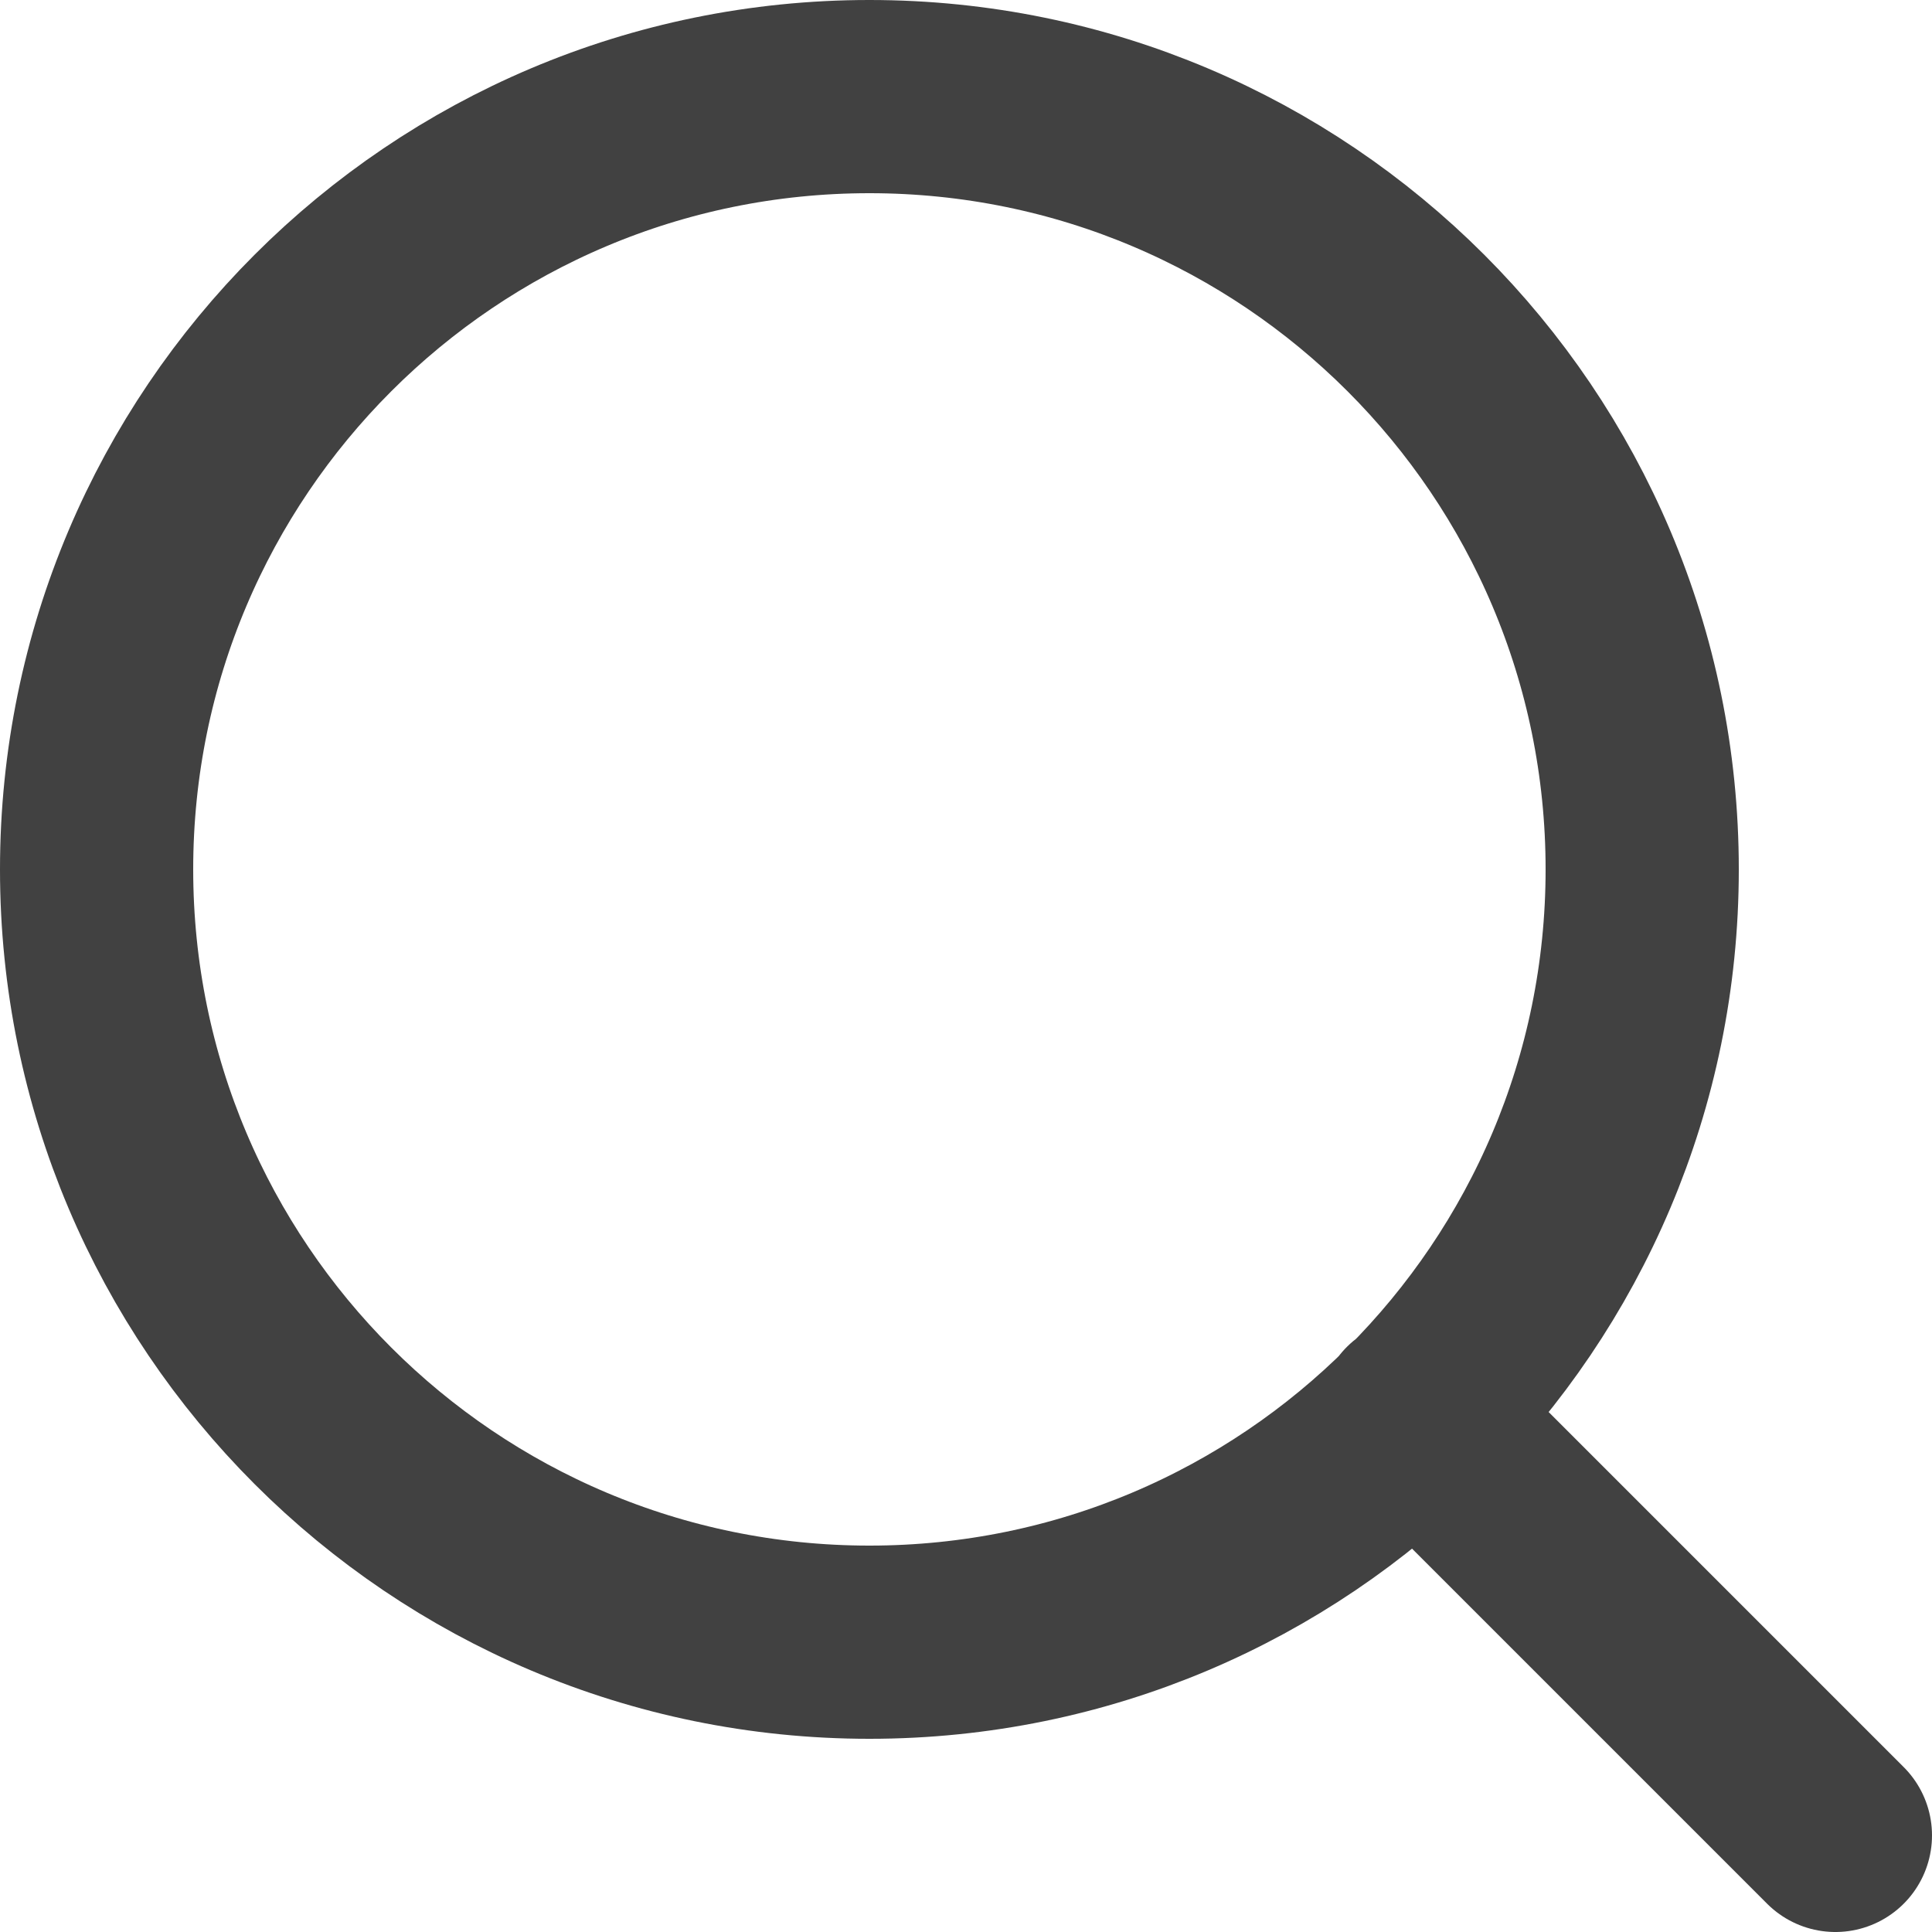
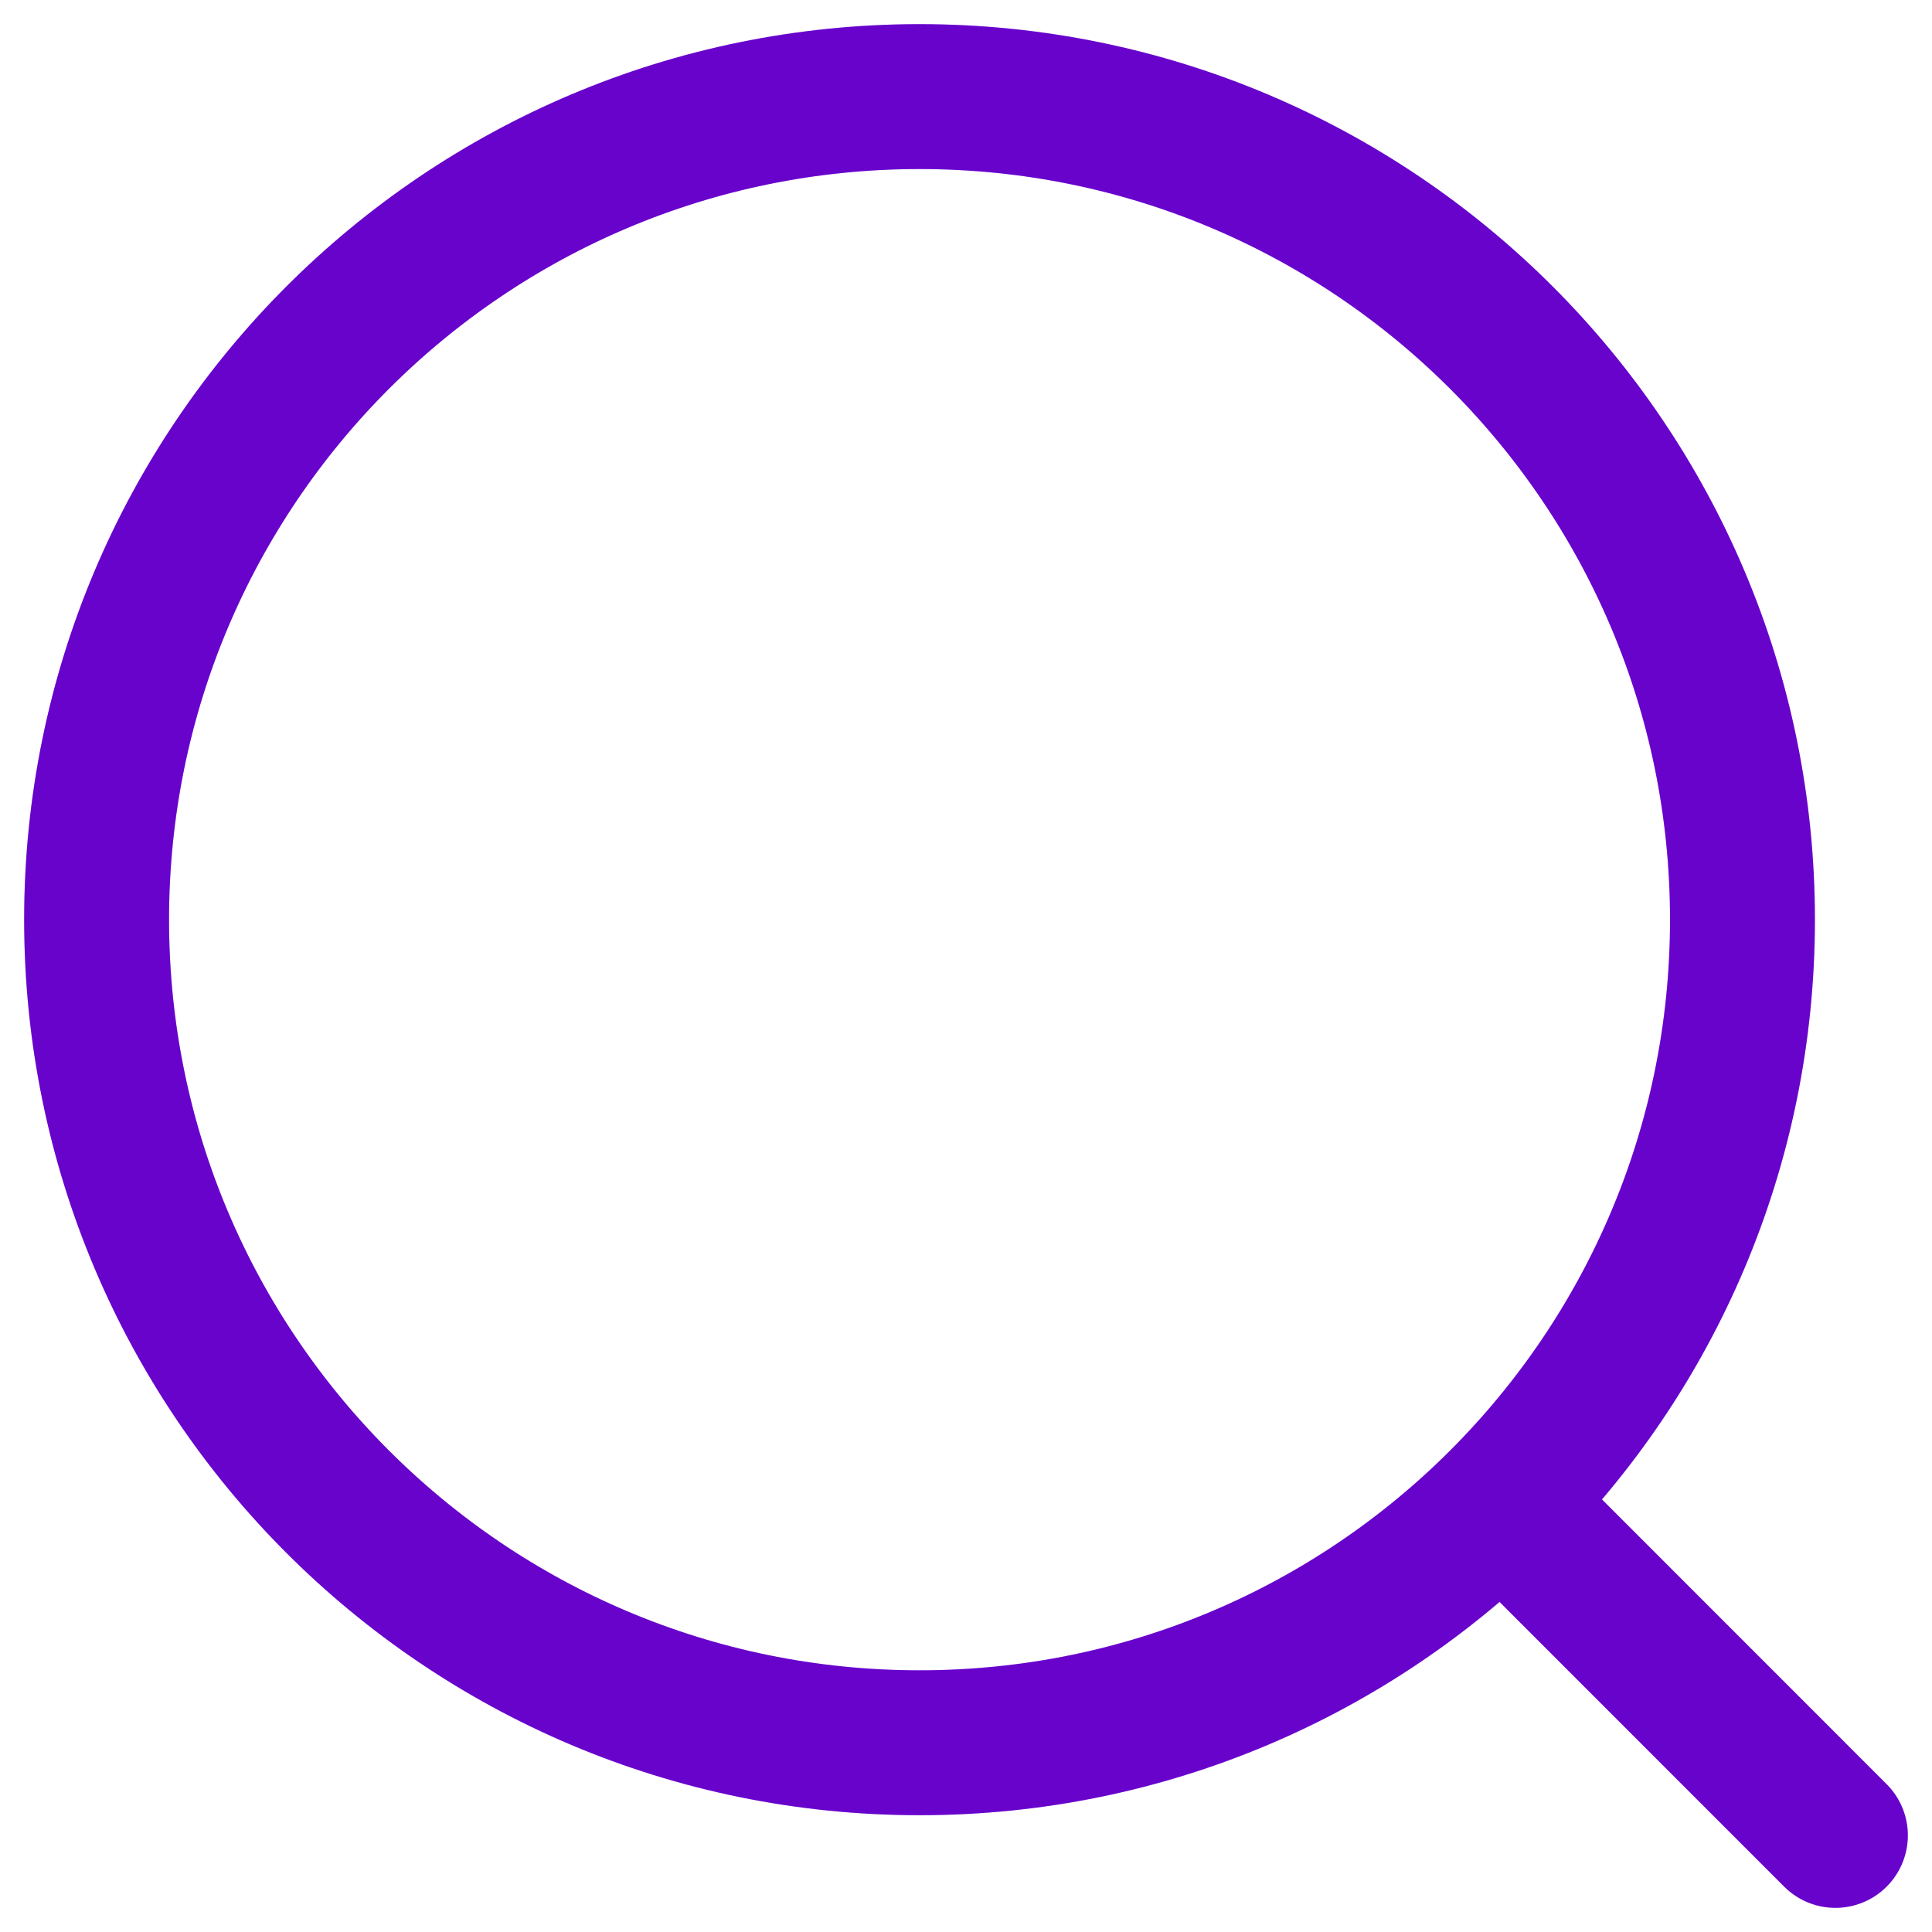
<svg xmlns="http://www.w3.org/2000/svg" width="20" height="20" viewBox="0 0 20 20" fill="none">
-   <path d="M19 19L14.65 14.65M17 9C17 13.418 13.418 17 9 17C4.582 17 1 13.418 1 9C1 4.582 4.582 1 9 1C13.418 1 17 4.582 17 9Z" stroke="#414141" stroke-width="2" stroke-linecap="round" stroke-linejoin="round" />
+   <path d="M19 19L15.597 15.596M18.038 9.52C18.038 14.226 14.224 18.041 9.519 18.041C4.814 18.041 1 14.226 1 9.52C1 4.815 4.814 1 9.519 1C14.224 1 18.038 4.815 18.038 9.52Z" stroke="#8204FF" stroke-width="1.5" stroke-linecap="round" />
+   <path d="M19 19L15.597 15.596M18.038 9.52C18.038 14.226 14.224 18.041 9.519 18.041C4.814 18.041 1 14.226 1 9.52C1 4.815 4.814 1 9.519 1C14.224 1 18.038 4.815 18.038 9.52Z" stroke="black" stroke-opacity="0.2" stroke-width="1.5" stroke-linecap="round" />
</svg>
